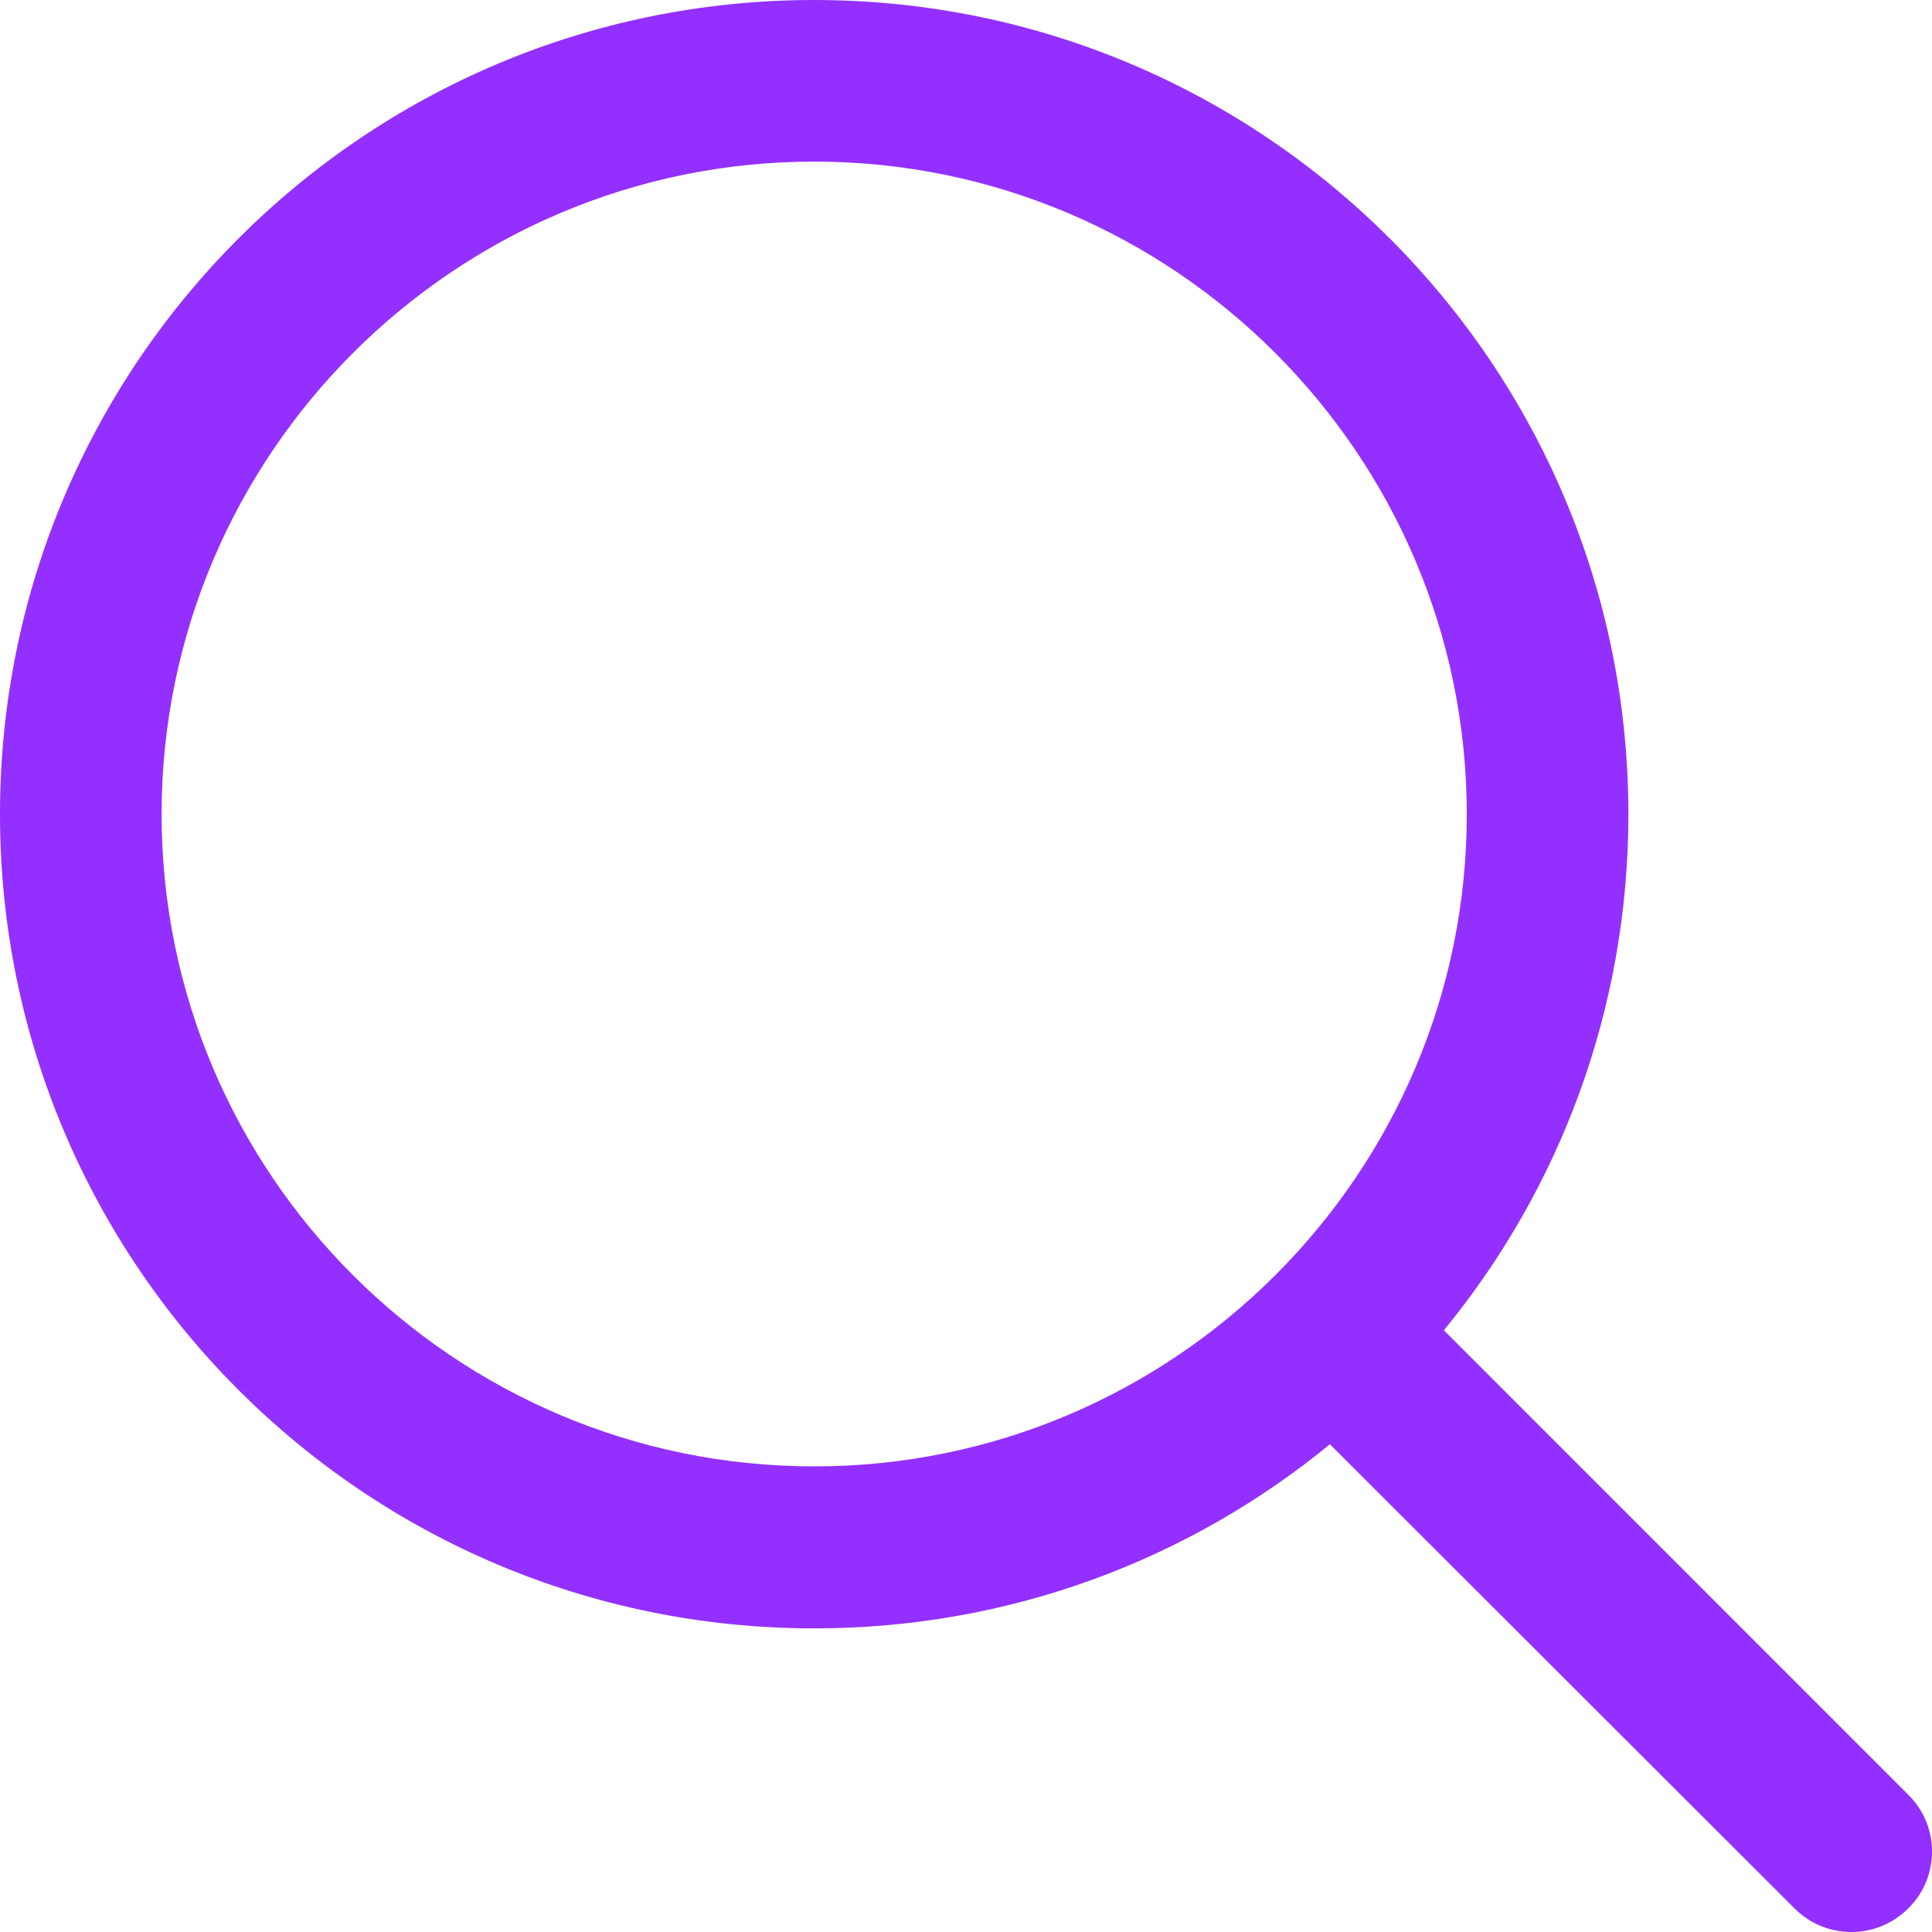
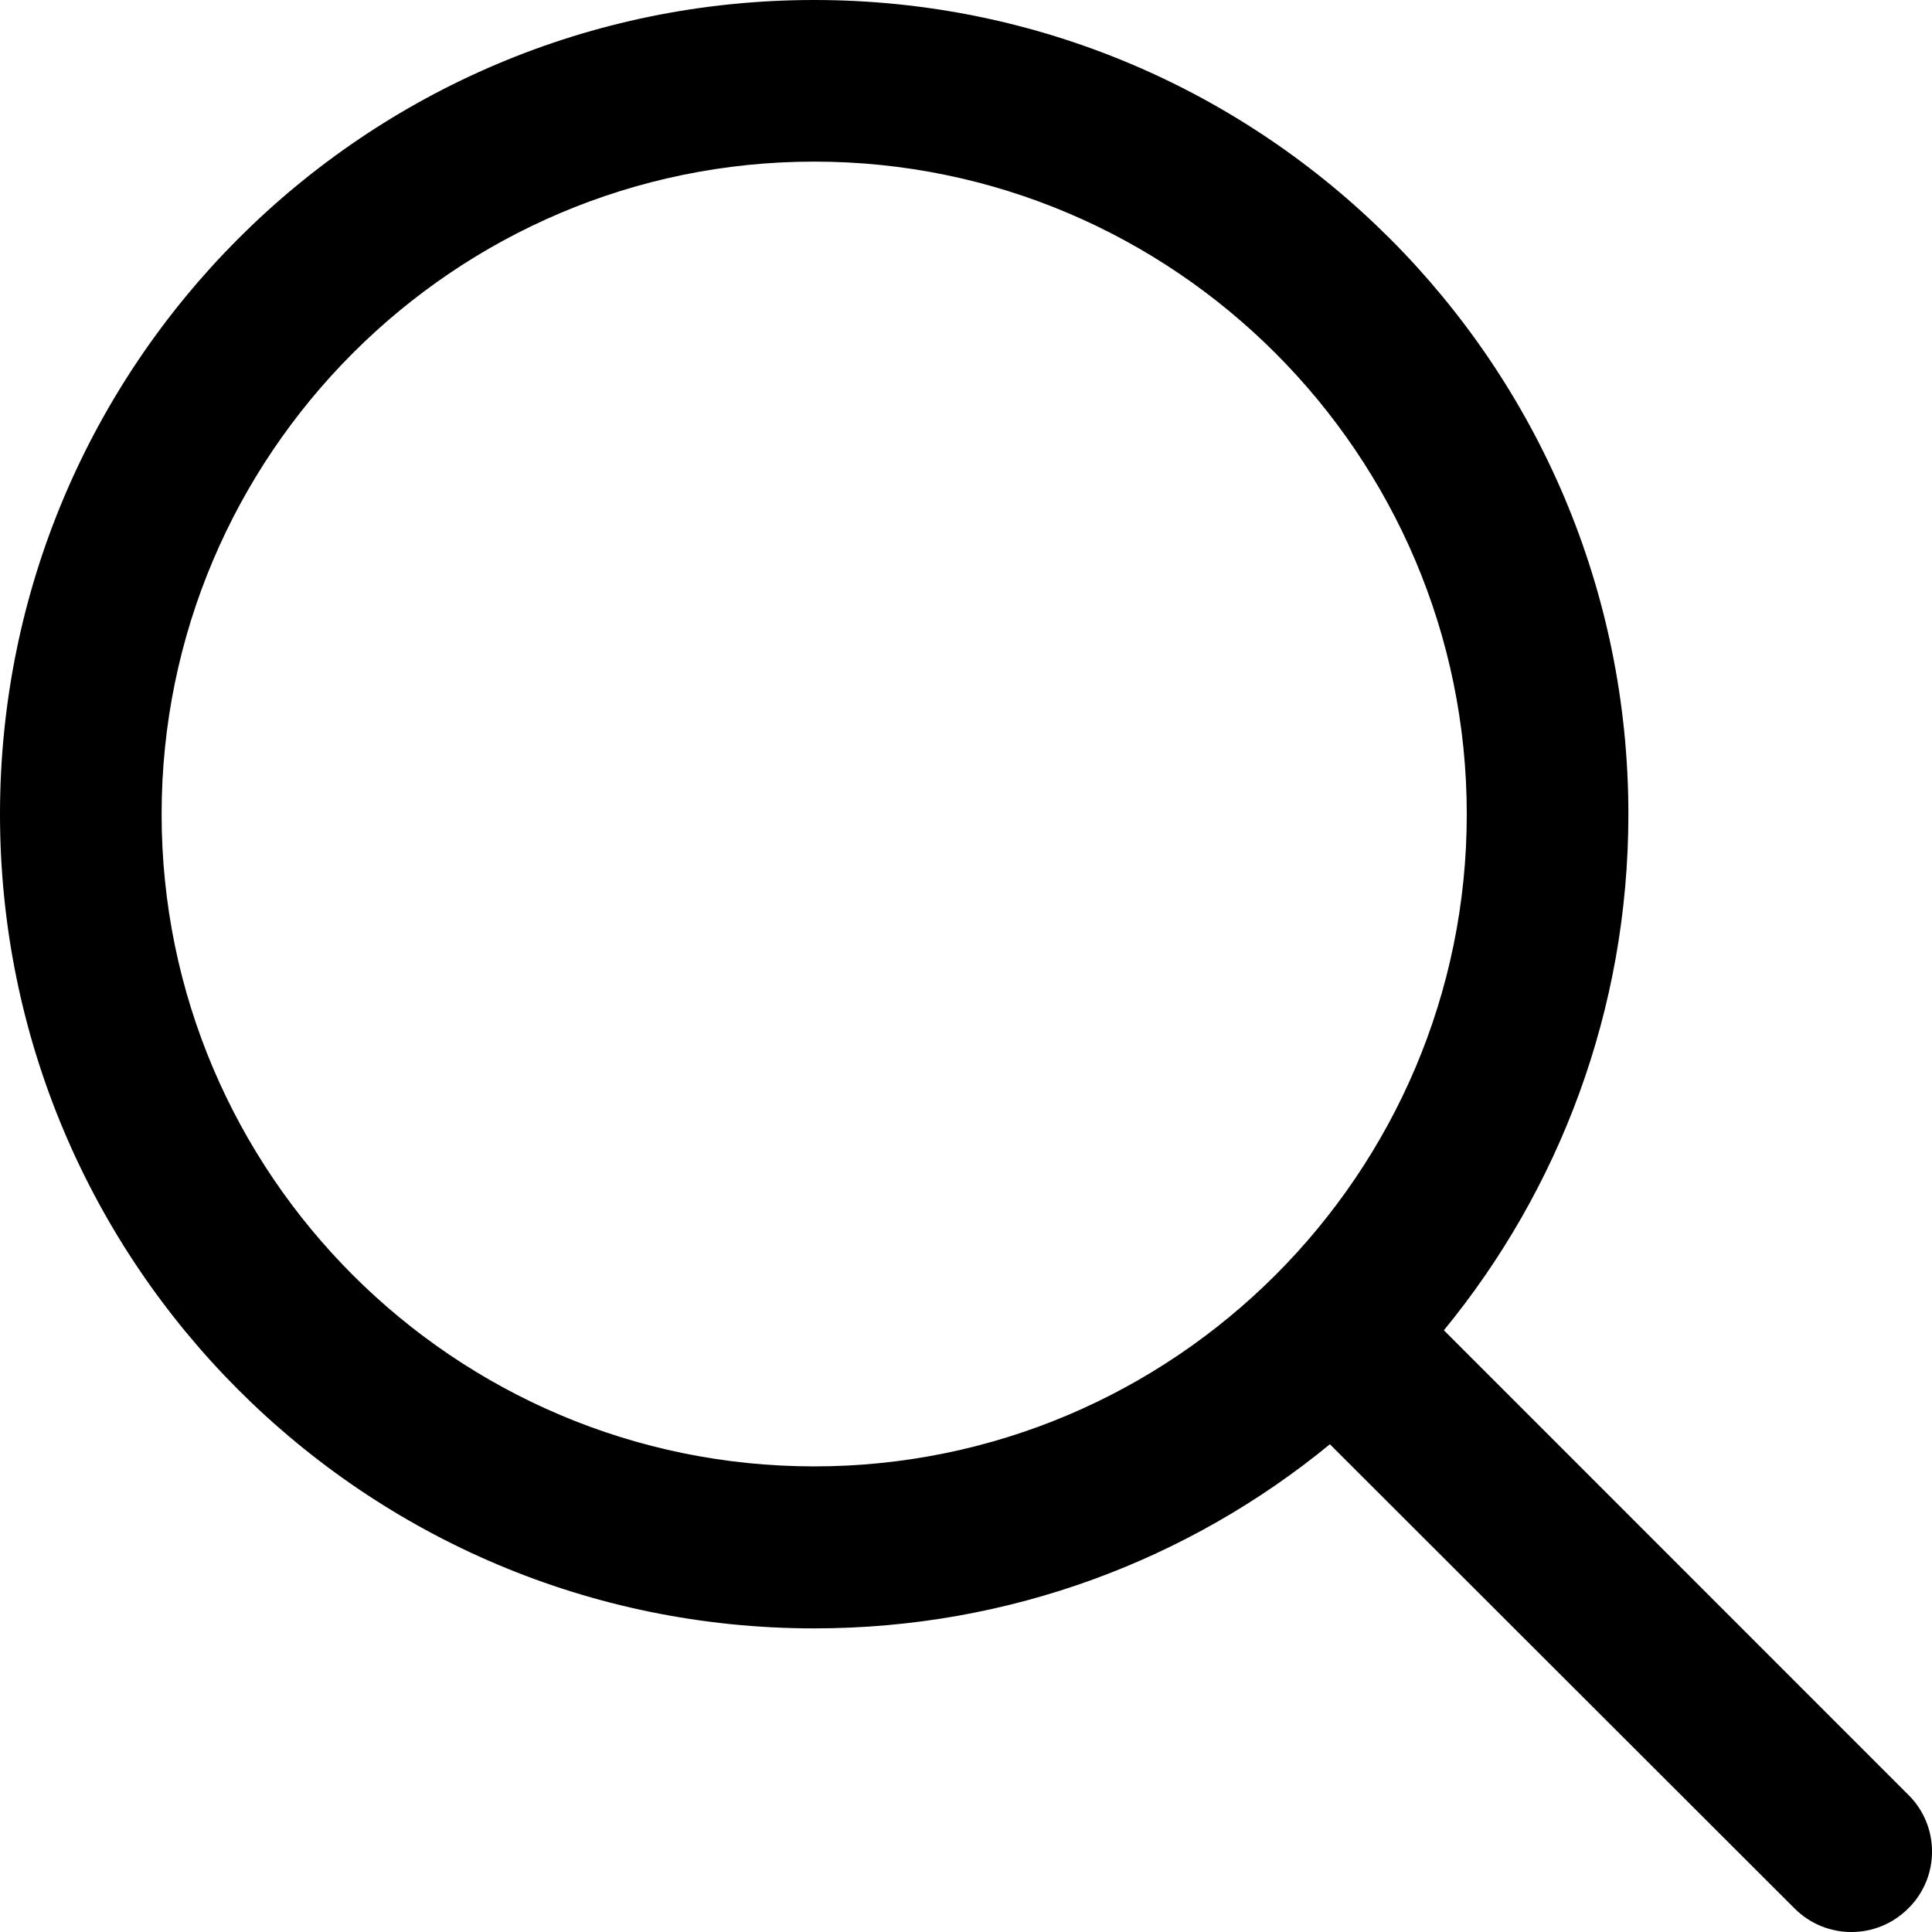
<svg xmlns="http://www.w3.org/2000/svg" width="20px" height="20px" viewBox="0 0 20 20" version="1.1">
-   <g id="PROMOTER_Events" stroke="none" stroke-width="1" fill="none" fill-rule="evenodd">
-     <g id="PROMOTER-Events-09-Events-List-Hold" transform="translate(-355, -31)" fill="#9330FF" fill-rule="nonzero">
-       <g id="top-menu-bar">
-         <g id="search-bar" transform="translate(355, 31)">
-           <g id="magnifying-glass">
-             <path d="M19.755,18.58 L14.947,13.771 C16.139,12.318 16.857,10.457 16.857,8.429 C16.857,3.776 13.082,0 8.429,0 C3.771,0 0,3.776 0,8.429 C0,13.082 3.771,16.857 8.429,16.857 C10.457,16.857 12.314,16.143 13.767,14.951 L18.576,19.755 C18.902,20.082 19.429,20.082 19.755,19.755 C20.082,19.433 20.082,18.902 19.755,18.58 Z M8.429,15.18 C4.702,15.18 1.673,12.151 1.673,8.429 C1.673,4.706 4.702,1.673 8.429,1.673 C12.151,1.673 15.184,4.706 15.184,8.429 C15.184,12.151 12.151,15.18 8.429,15.18 Z" id="Shape" />
-           </g>
-         </g>
-       </g>
-     </g>
-   </g>
+   <path d="M19.755,18.58 L14.947,13.771 C16.139,12.318 16.857,10.457 16.857,8.429 C16.857,3.776 13.082,0 8.429,0 C3.771,0 0,3.776 0,8.429 C0,13.082 3.771,16.857 8.429,16.857 C10.457,16.857 12.314,16.143 13.767,14.951 L18.576,19.755 C18.902,20.082 19.429,20.082 19.755,19.755 C20.082,19.433 20.082,18.902 19.755,18.58 Z M8.429,15.18 C4.702,15.18 1.673,12.151 1.673,8.429 C1.673,4.706 4.702,1.673 8.429,1.673 C12.151,1.673 15.184,4.706 15.184,8.429 C15.184,12.151 12.151,15.18 8.429,15.18 Z" id="Shape" />
</svg>
